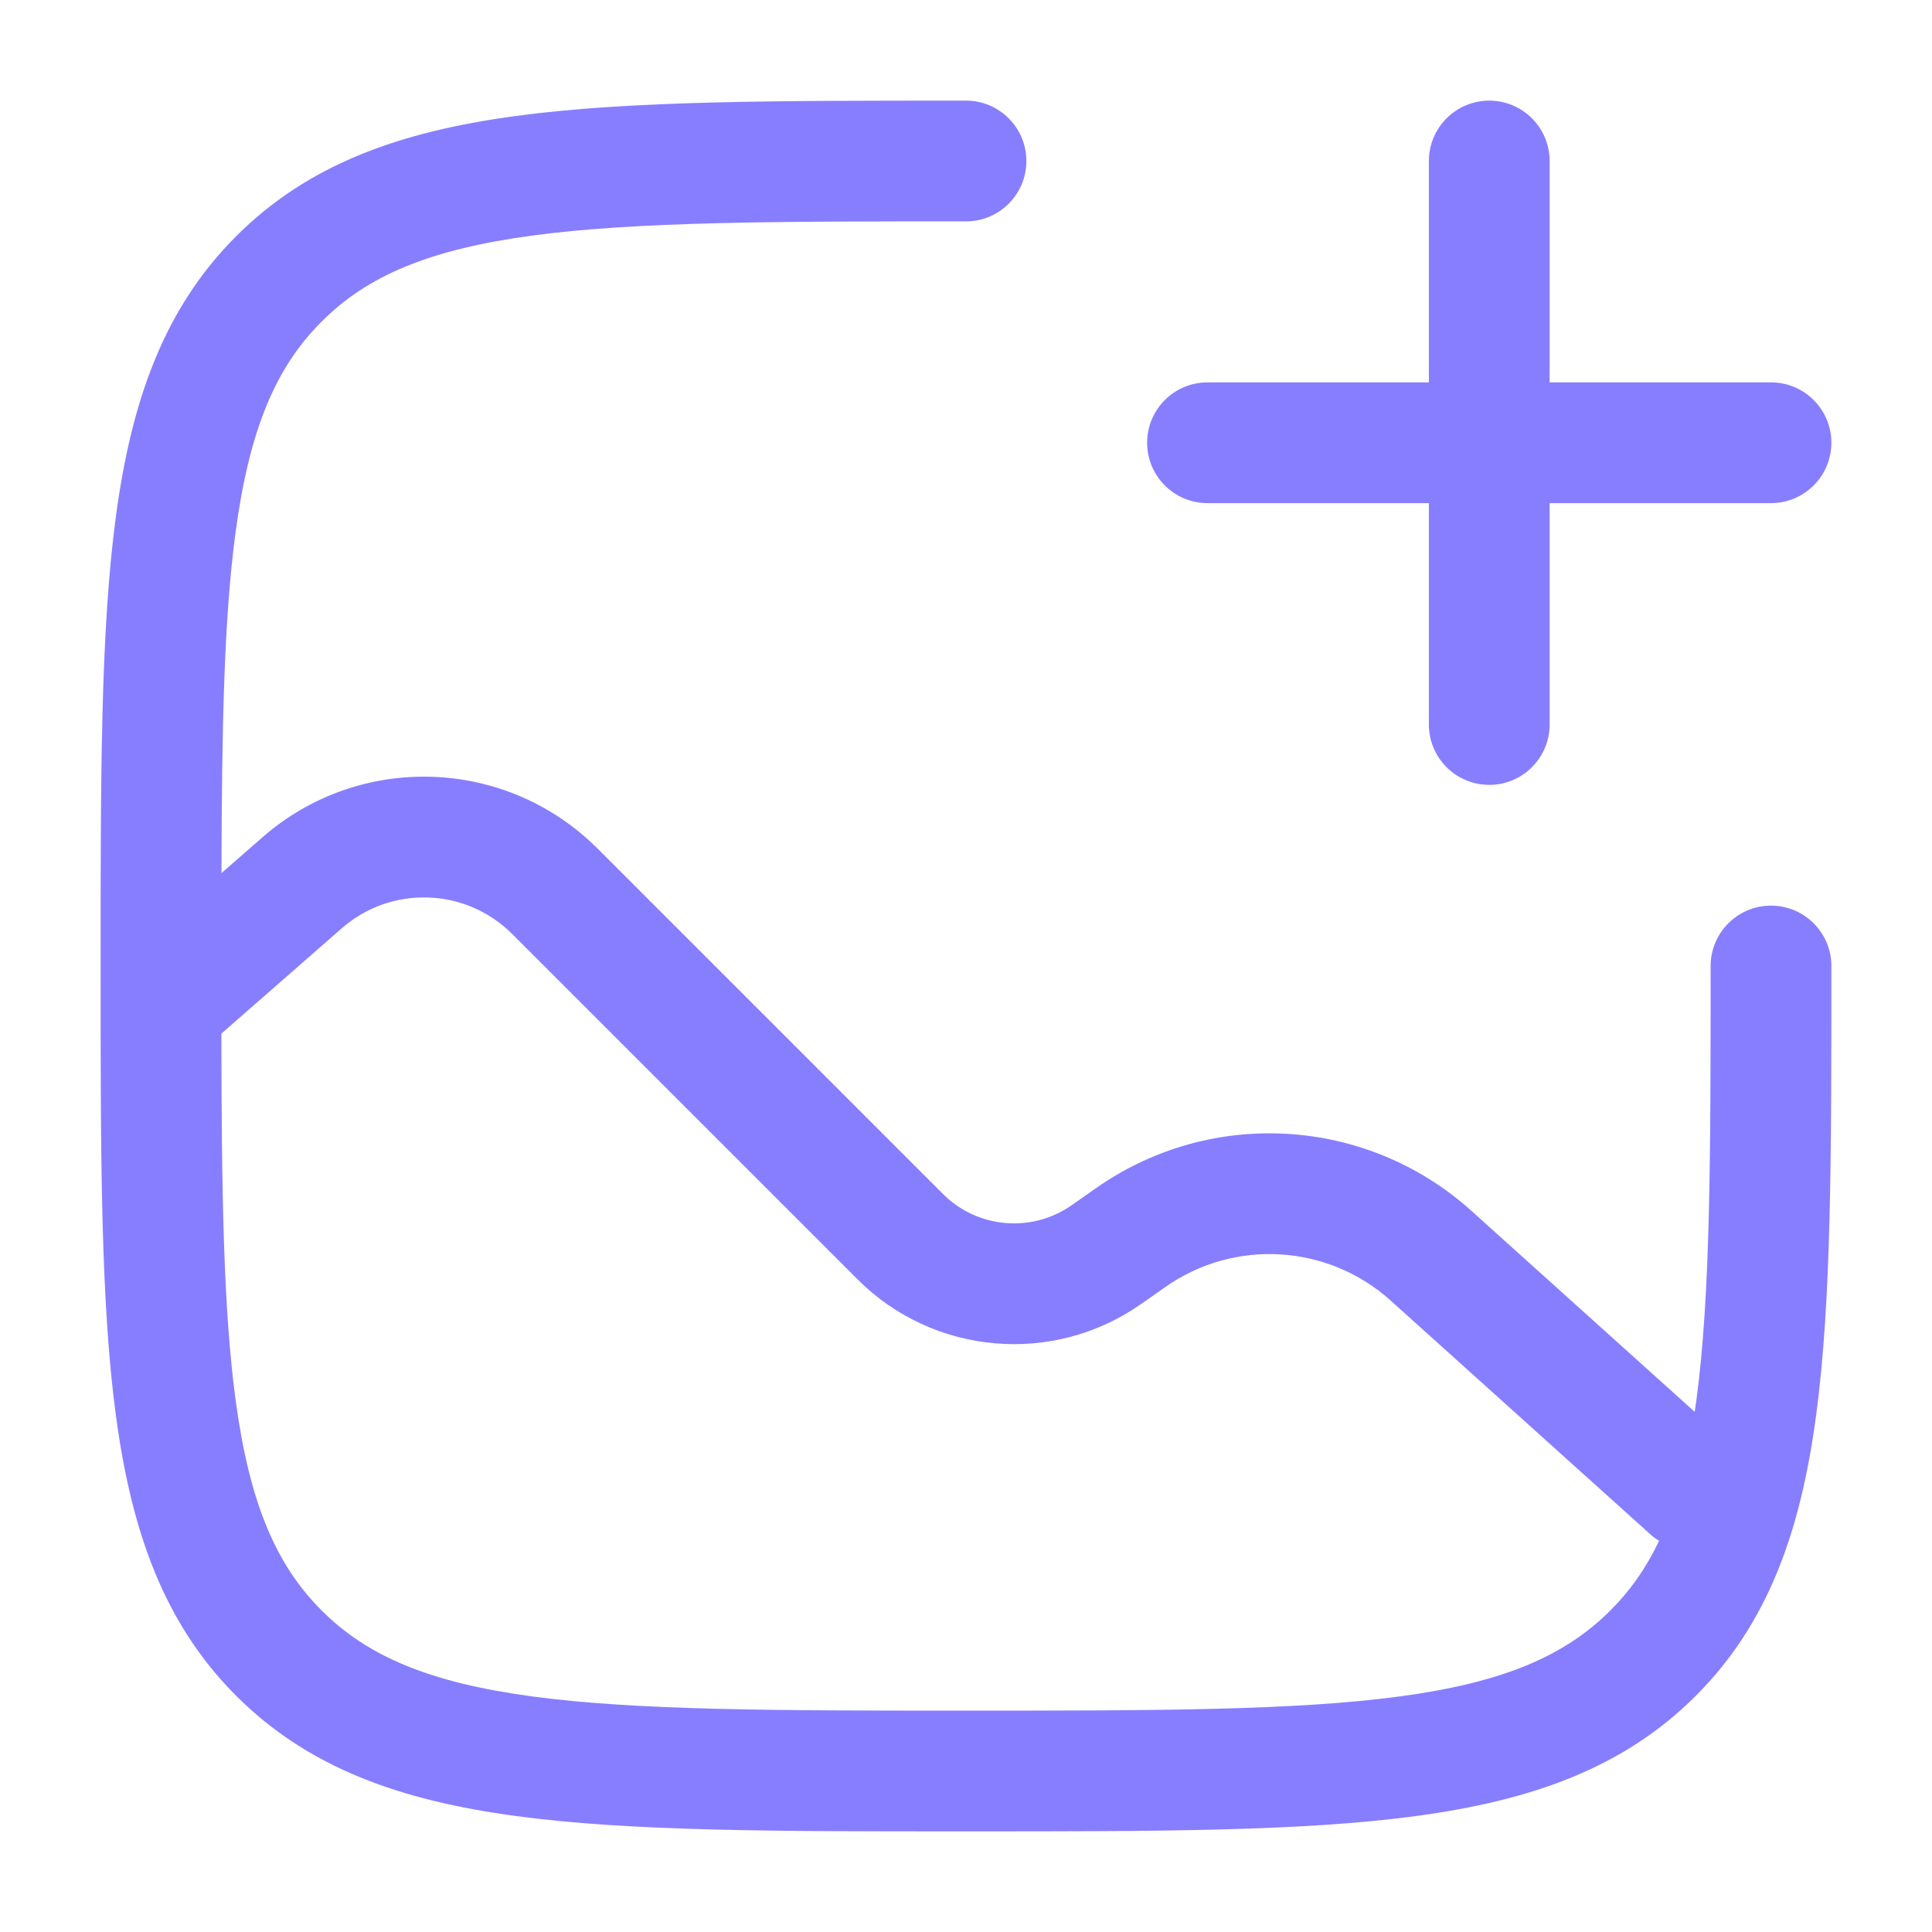
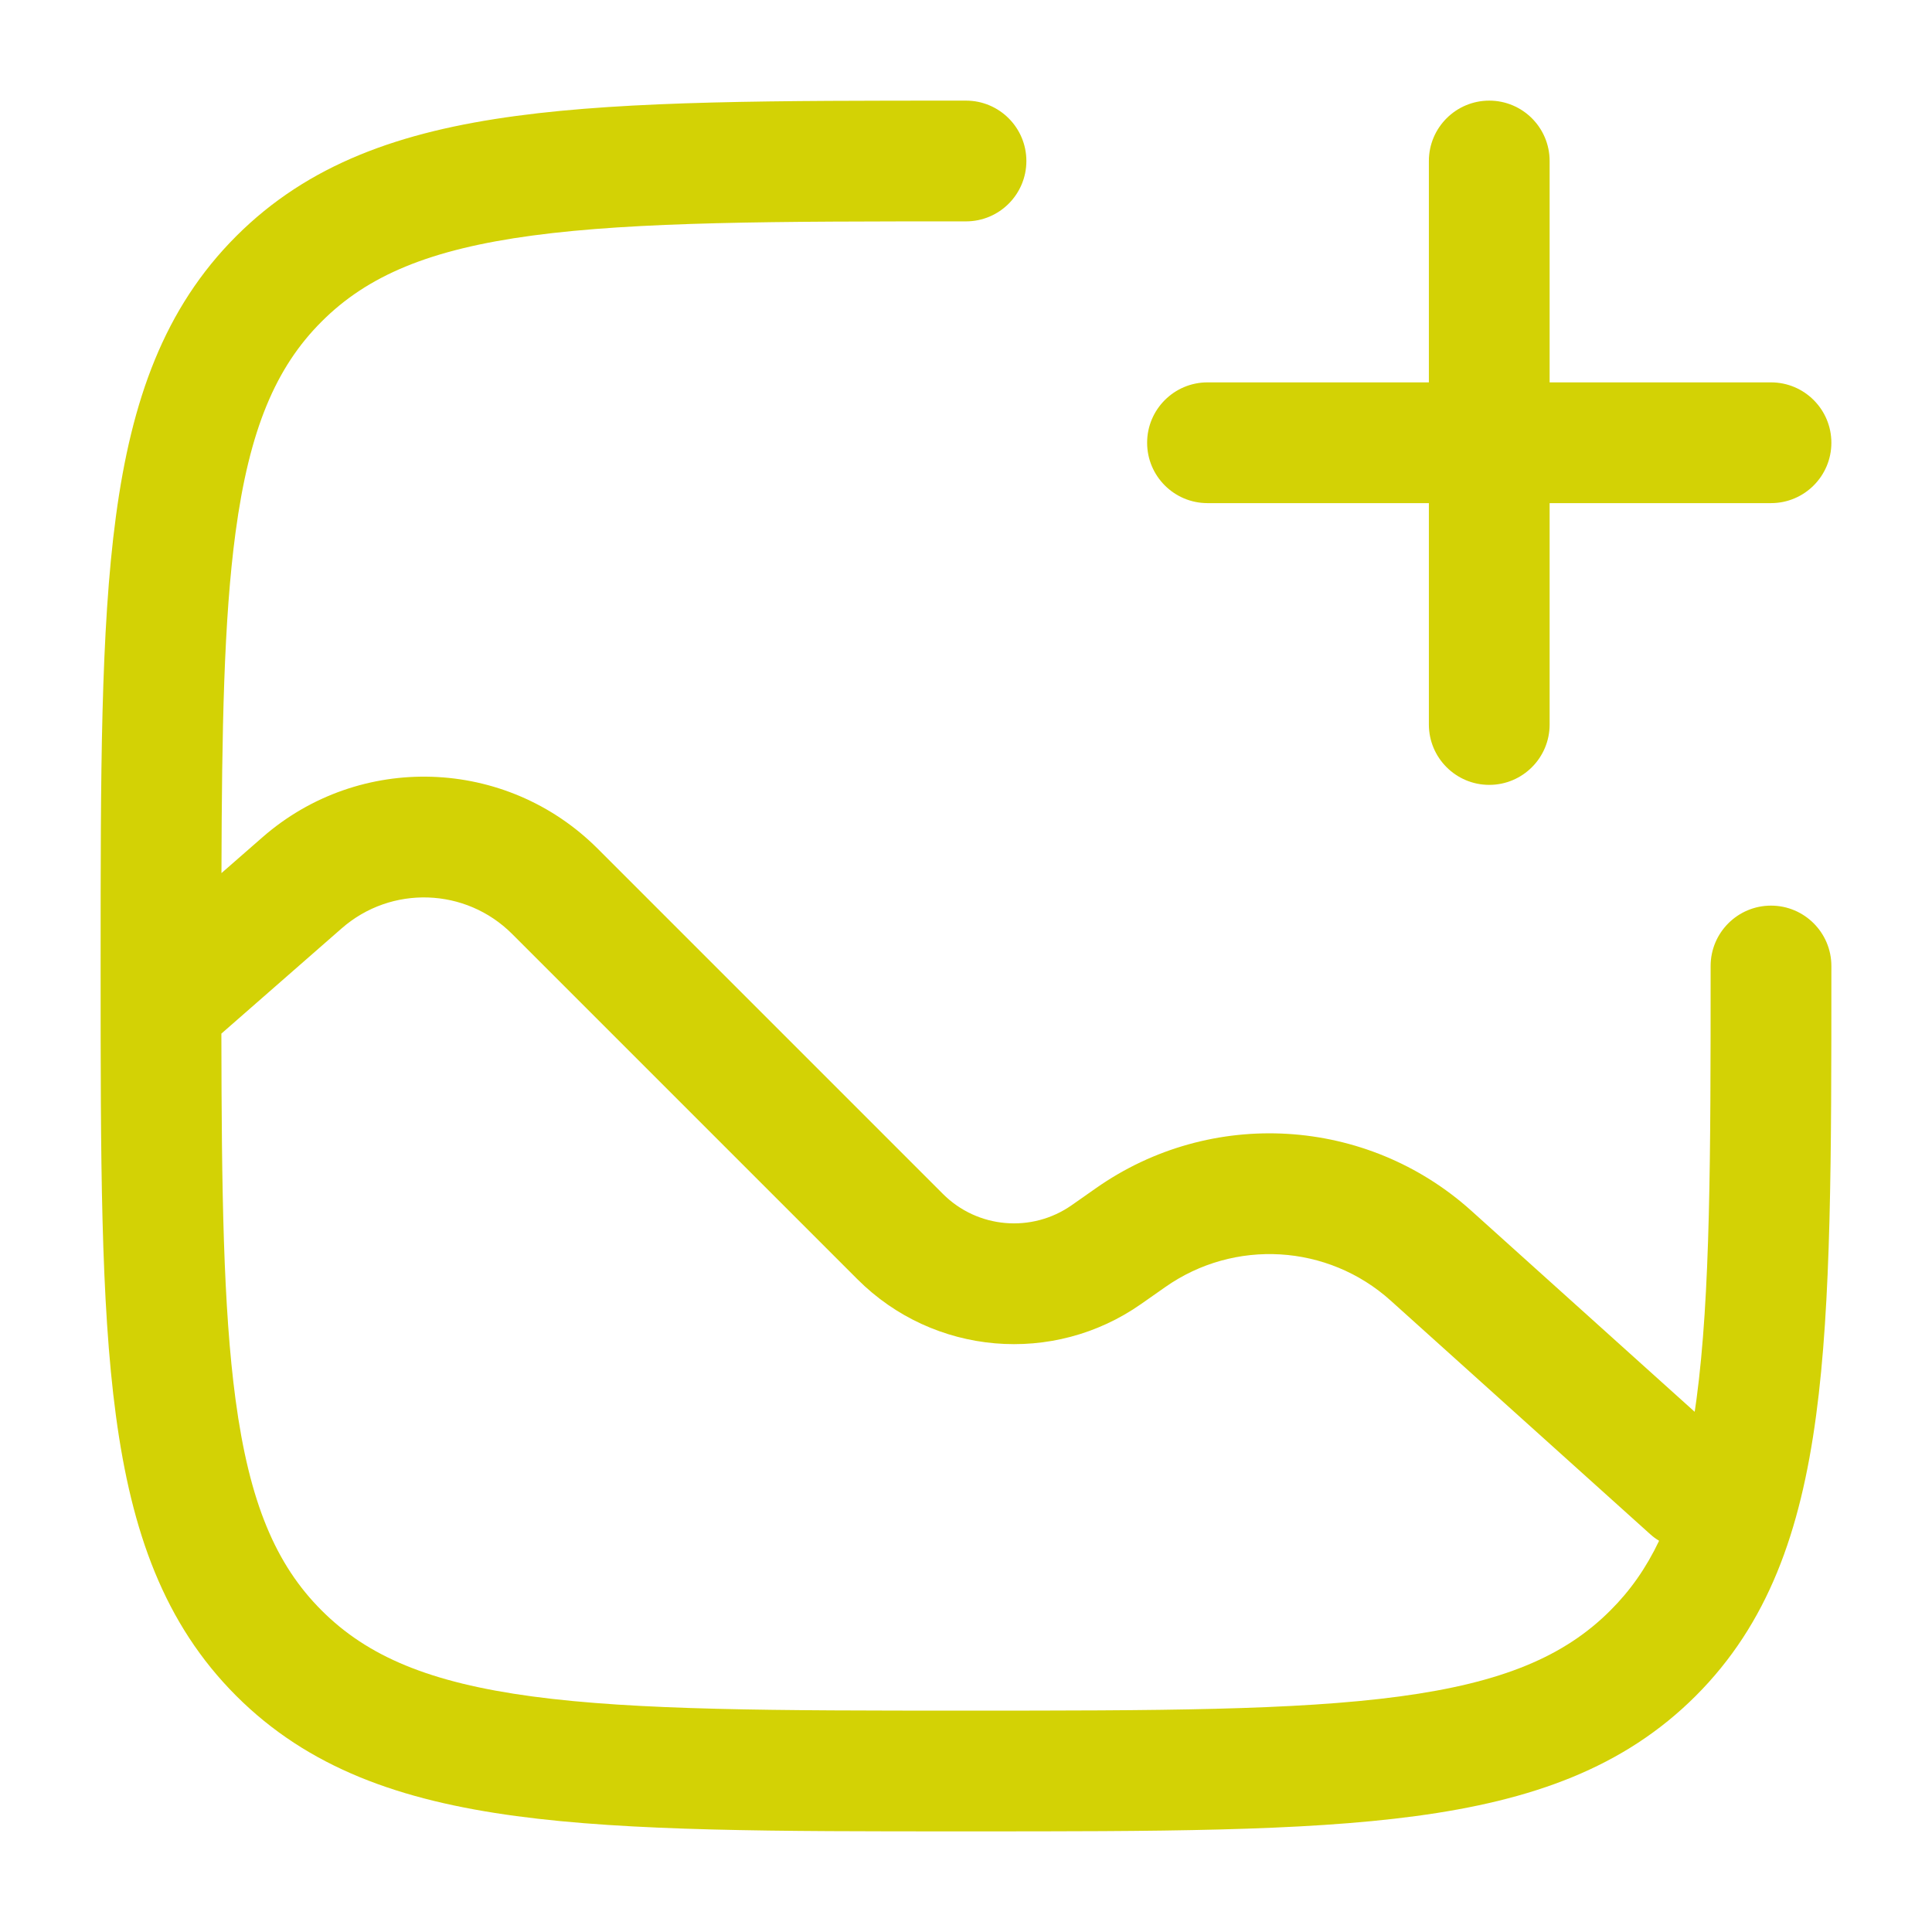
<svg xmlns="http://www.w3.org/2000/svg" width="24" height="24" viewBox="0 0 24 24" fill="none">
-   <path fill-rule="evenodd" clip-rule="evenodd" d="M18.5 1.25C18.914 1.25 19.25 1.586 19.25 2V4.75H22C22.414 4.75 22.75 5.086 22.75 5.5C22.75 5.914 22.414 6.25 22 6.25H19.25V9C19.25 9.414 18.914 9.75 18.5 9.75C18.086 9.75 17.75 9.414 17.75 9V6.25H15C14.586 6.25 14.25 5.914 14.25 5.5C14.25 5.086 14.586 4.75 15 4.75H17.75V2C17.75 1.586 18.086 1.25 18.5 1.25Z" fill="#877EFF" />
-   <path fill-rule="evenodd" clip-rule="evenodd" d="M12 1.25L11.943 1.25C9.634 1.25 7.825 1.25 6.414 1.44C4.969 1.634 3.829 2.039 2.934 2.934C2.039 3.829 1.634 4.969 1.44 6.414C1.25 7.825 1.25 9.634 1.25 11.943V12.057C1.25 14.366 1.25 16.175 1.44 17.586C1.634 19.031 2.039 20.171 2.934 21.066C3.829 21.961 4.969 22.366 6.414 22.56C7.825 22.75 9.634 22.75 11.943 22.75H12.057C14.366 22.75 16.175 22.75 17.586 22.56C19.031 22.366 20.171 21.961 21.066 21.066C21.961 20.171 22.366 19.031 22.56 17.586C22.75 16.175 22.75 14.366 22.75 12.057V12C22.75 11.586 22.414 11.25 22 11.25C21.586 11.25 21.25 11.586 21.25 12C21.25 14.378 21.248 16.086 21.074 17.386C21.067 17.438 21.06 17.488 21.052 17.538L18.278 15.041C16.979 13.872 15.044 13.755 13.613 14.761L13.315 14.97C12.818 15.319 12.142 15.261 11.713 14.831L7.423 10.541C6.287 9.406 4.466 9.345 3.258 10.403L2.751 10.846C2.756 9.054 2.781 7.693 2.926 6.614C3.098 5.335 3.425 4.564 3.995 3.995C4.564 3.425 5.335 3.098 6.614 2.926C7.914 2.752 9.622 2.75 12 2.75C12.414 2.75 12.75 2.414 12.75 2C12.75 1.586 12.414 1.25 12 1.25ZM2.926 17.386C3.098 18.665 3.425 19.436 3.995 20.005C4.564 20.575 5.335 20.902 6.614 21.074C7.914 21.248 9.622 21.25 12 21.25C14.378 21.25 16.087 21.248 17.386 21.074C18.665 20.902 19.436 20.575 20.005 20.005C20.249 19.762 20.448 19.481 20.61 19.14C20.571 19.117 20.533 19.089 20.498 19.057L17.275 16.156C16.495 15.454 15.334 15.385 14.476 15.988L14.178 16.197C13.084 16.966 11.597 16.837 10.652 15.892L6.362 11.602C5.785 11.025 4.86 10.994 4.245 11.532L2.75 12.84C2.753 14.788 2.773 16.245 2.926 17.386Z" fill="#877EFF" />
+   <path fill-rule="evenodd" clip-rule="evenodd" d="M18.5 1.25C18.914 1.25 19.25 1.586 19.25 2V4.75H22C22.414 4.75 22.75 5.086 22.75 5.5C22.75 5.914 22.414 6.25 22 6.25H19.25V9C19.25 9.414 18.914 9.75 18.5 9.75C18.086 9.75 17.75 9.414 17.75 9V6.25H15C14.586 6.25 14.25 5.914 14.25 5.5C14.25 5.086 14.586 4.75 15 4.75H17.75V2C17.75 1.586 18.086 1.25 18.5 1.25Z" fill="#D3D205" />
+   <path fill-rule="evenodd" clip-rule="evenodd" d="M12 1.25L11.943 1.25C9.634 1.25 7.825 1.25 6.414 1.44C4.969 1.634 3.829 2.039 2.934 2.934C2.039 3.829 1.634 4.969 1.44 6.414C1.25 7.825 1.25 9.634 1.25 11.943V12.057C1.25 14.366 1.25 16.175 1.44 17.586C1.634 19.031 2.039 20.171 2.934 21.066C3.829 21.961 4.969 22.366 6.414 22.56C7.825 22.75 9.634 22.75 11.943 22.75H12.057C14.366 22.75 16.175 22.75 17.586 22.56C19.031 22.366 20.171 21.961 21.066 21.066C21.961 20.171 22.366 19.031 22.56 17.586C22.75 16.175 22.75 14.366 22.75 12.057V12C22.75 11.586 22.414 11.25 22 11.25C21.586 11.25 21.25 11.586 21.25 12C21.25 14.378 21.248 16.086 21.074 17.386C21.067 17.438 21.06 17.488 21.052 17.538L18.278 15.041C16.979 13.872 15.044 13.755 13.613 14.761L13.315 14.97C12.818 15.319 12.142 15.261 11.713 14.831L7.423 10.541C6.287 9.406 4.466 9.345 3.258 10.403L2.751 10.846C2.756 9.054 2.781 7.693 2.926 6.614C3.098 5.335 3.425 4.564 3.995 3.995C4.564 3.425 5.335 3.098 6.614 2.926C7.914 2.752 9.622 2.75 12 2.75C12.414 2.75 12.75 2.414 12.75 2C12.75 1.586 12.414 1.25 12 1.25ZM2.926 17.386C3.098 18.665 3.425 19.436 3.995 20.005C4.564 20.575 5.335 20.902 6.614 21.074C7.914 21.248 9.622 21.25 12 21.25C14.378 21.25 16.087 21.248 17.386 21.074C18.665 20.902 19.436 20.575 20.005 20.005C20.249 19.762 20.448 19.481 20.61 19.14C20.571 19.117 20.533 19.089 20.498 19.057L17.275 16.156C16.495 15.454 15.334 15.385 14.476 15.988L14.178 16.197C13.084 16.966 11.597 16.837 10.652 15.892L6.362 11.602C5.785 11.025 4.86 10.994 4.245 11.532L2.75 12.84C2.753 14.788 2.773 16.245 2.926 17.386Z" fill="#D3D205" />
</svg>
